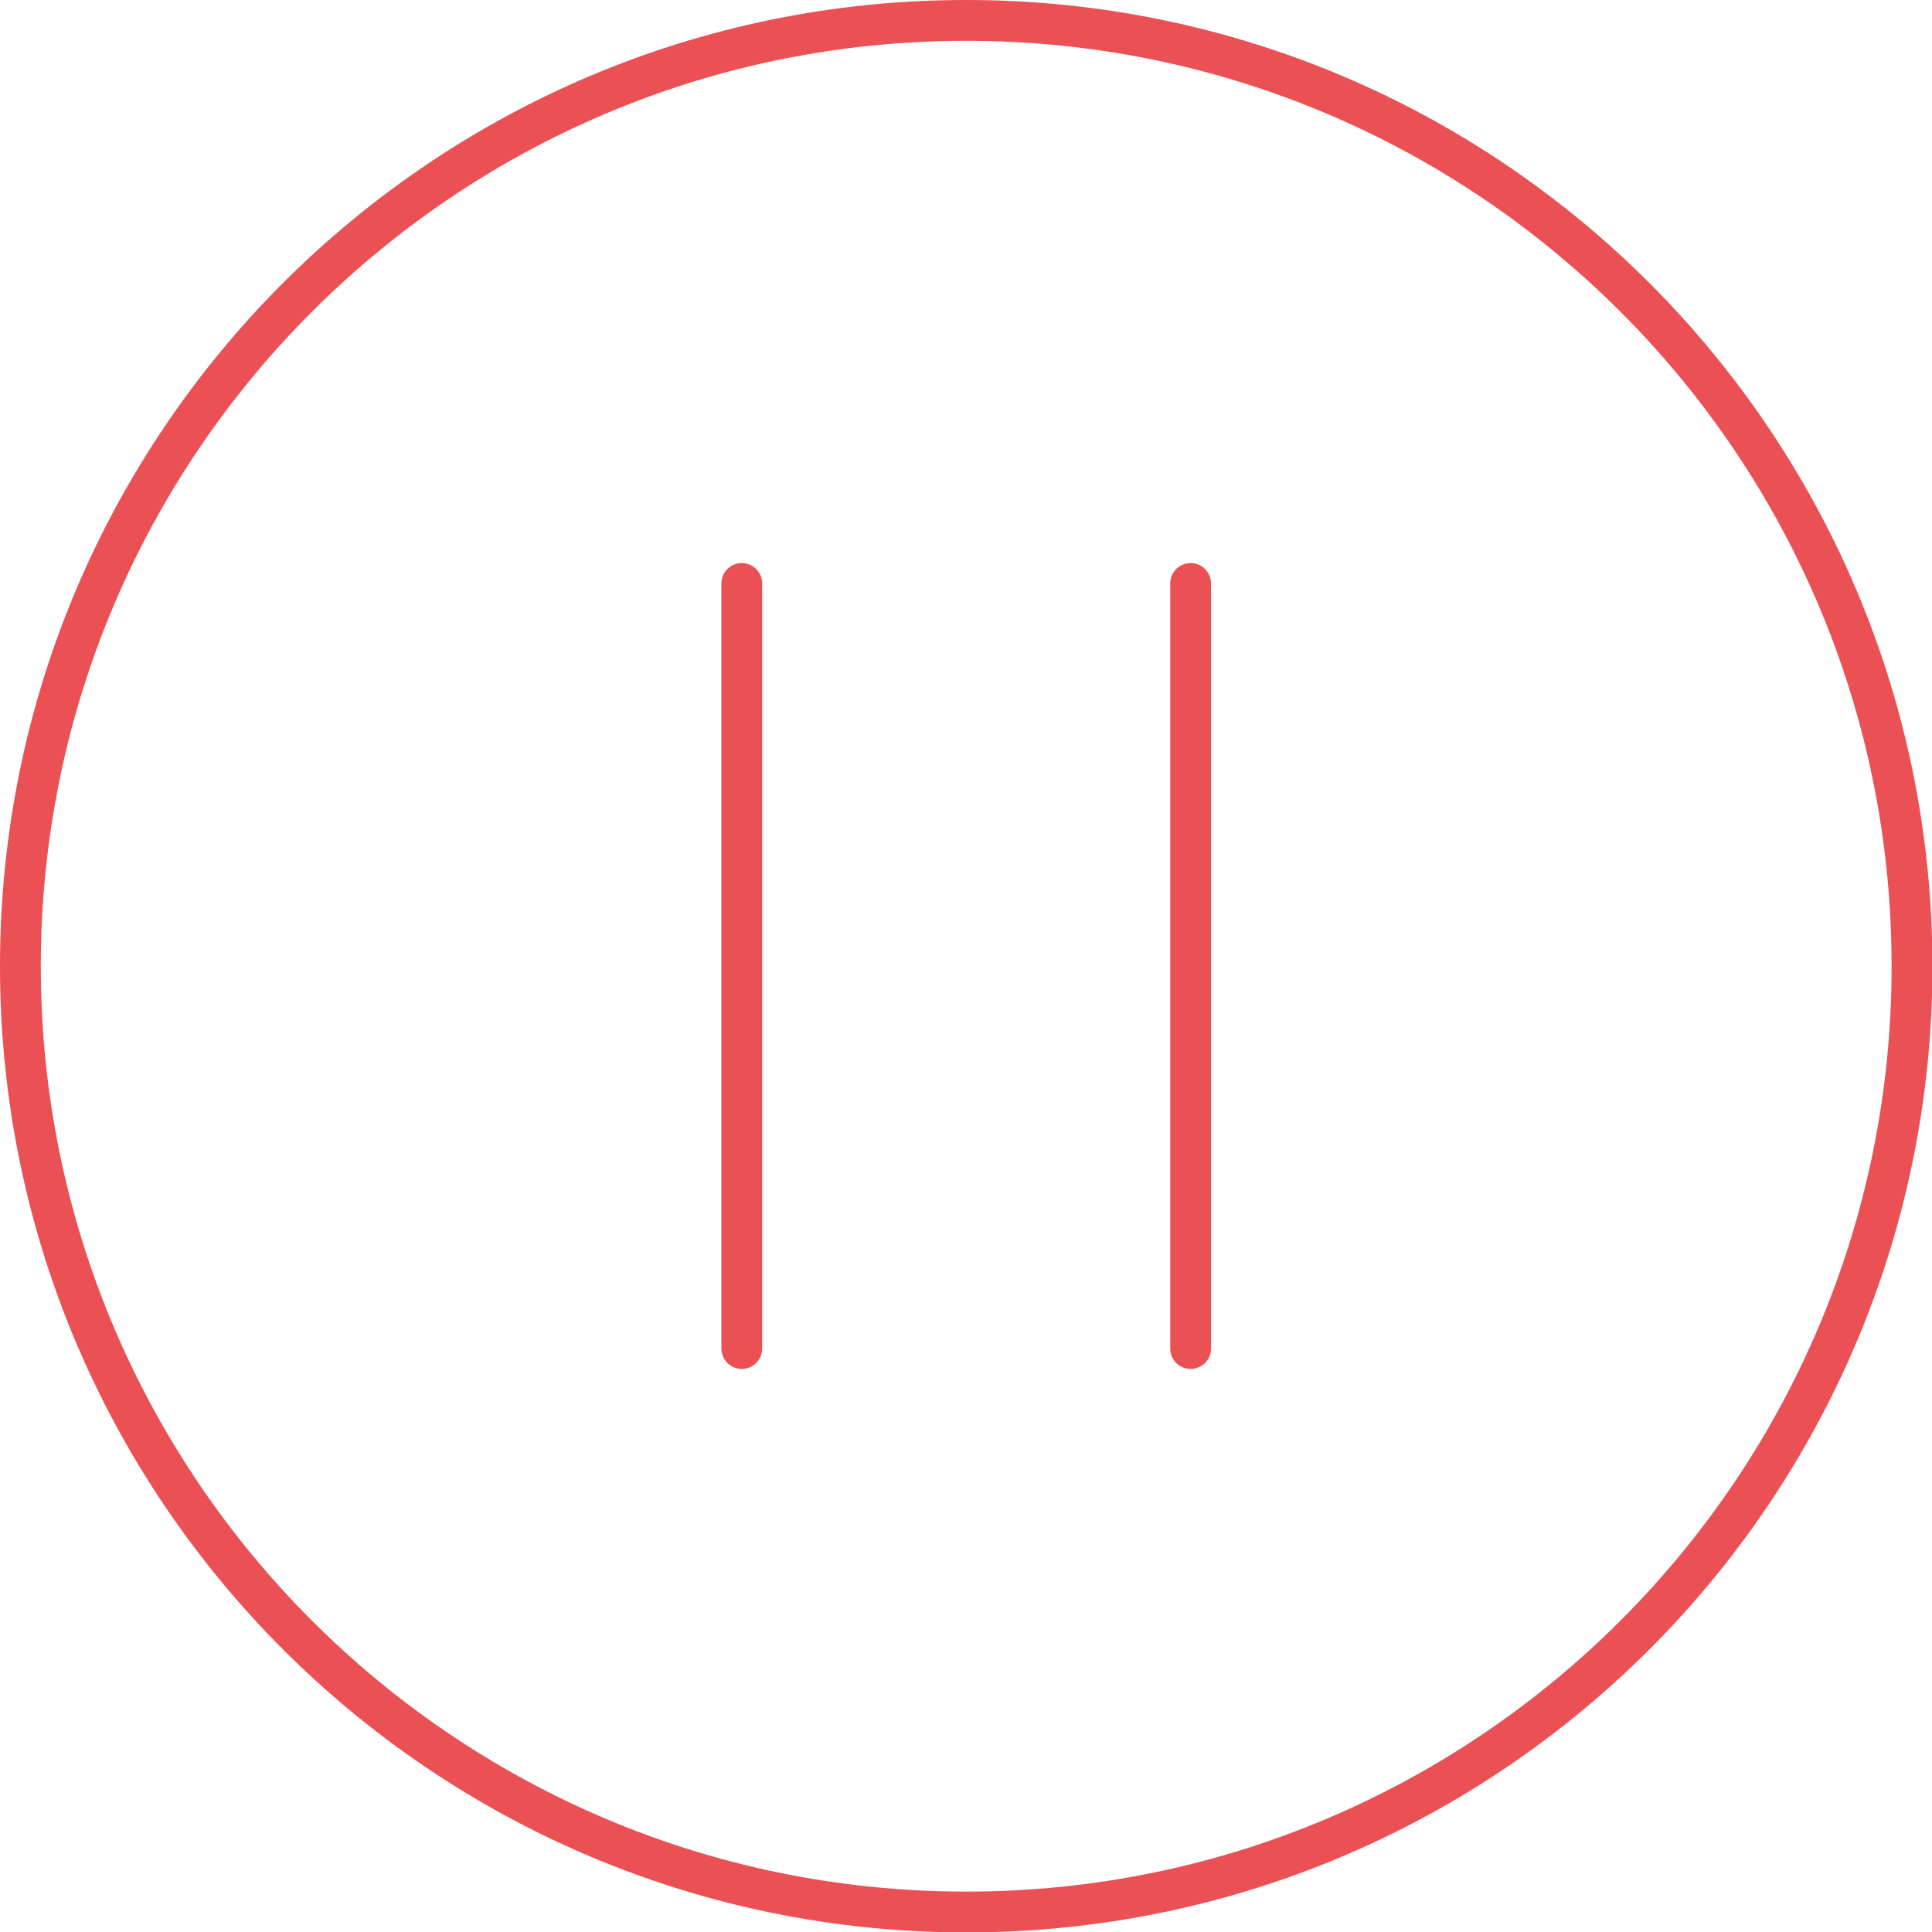
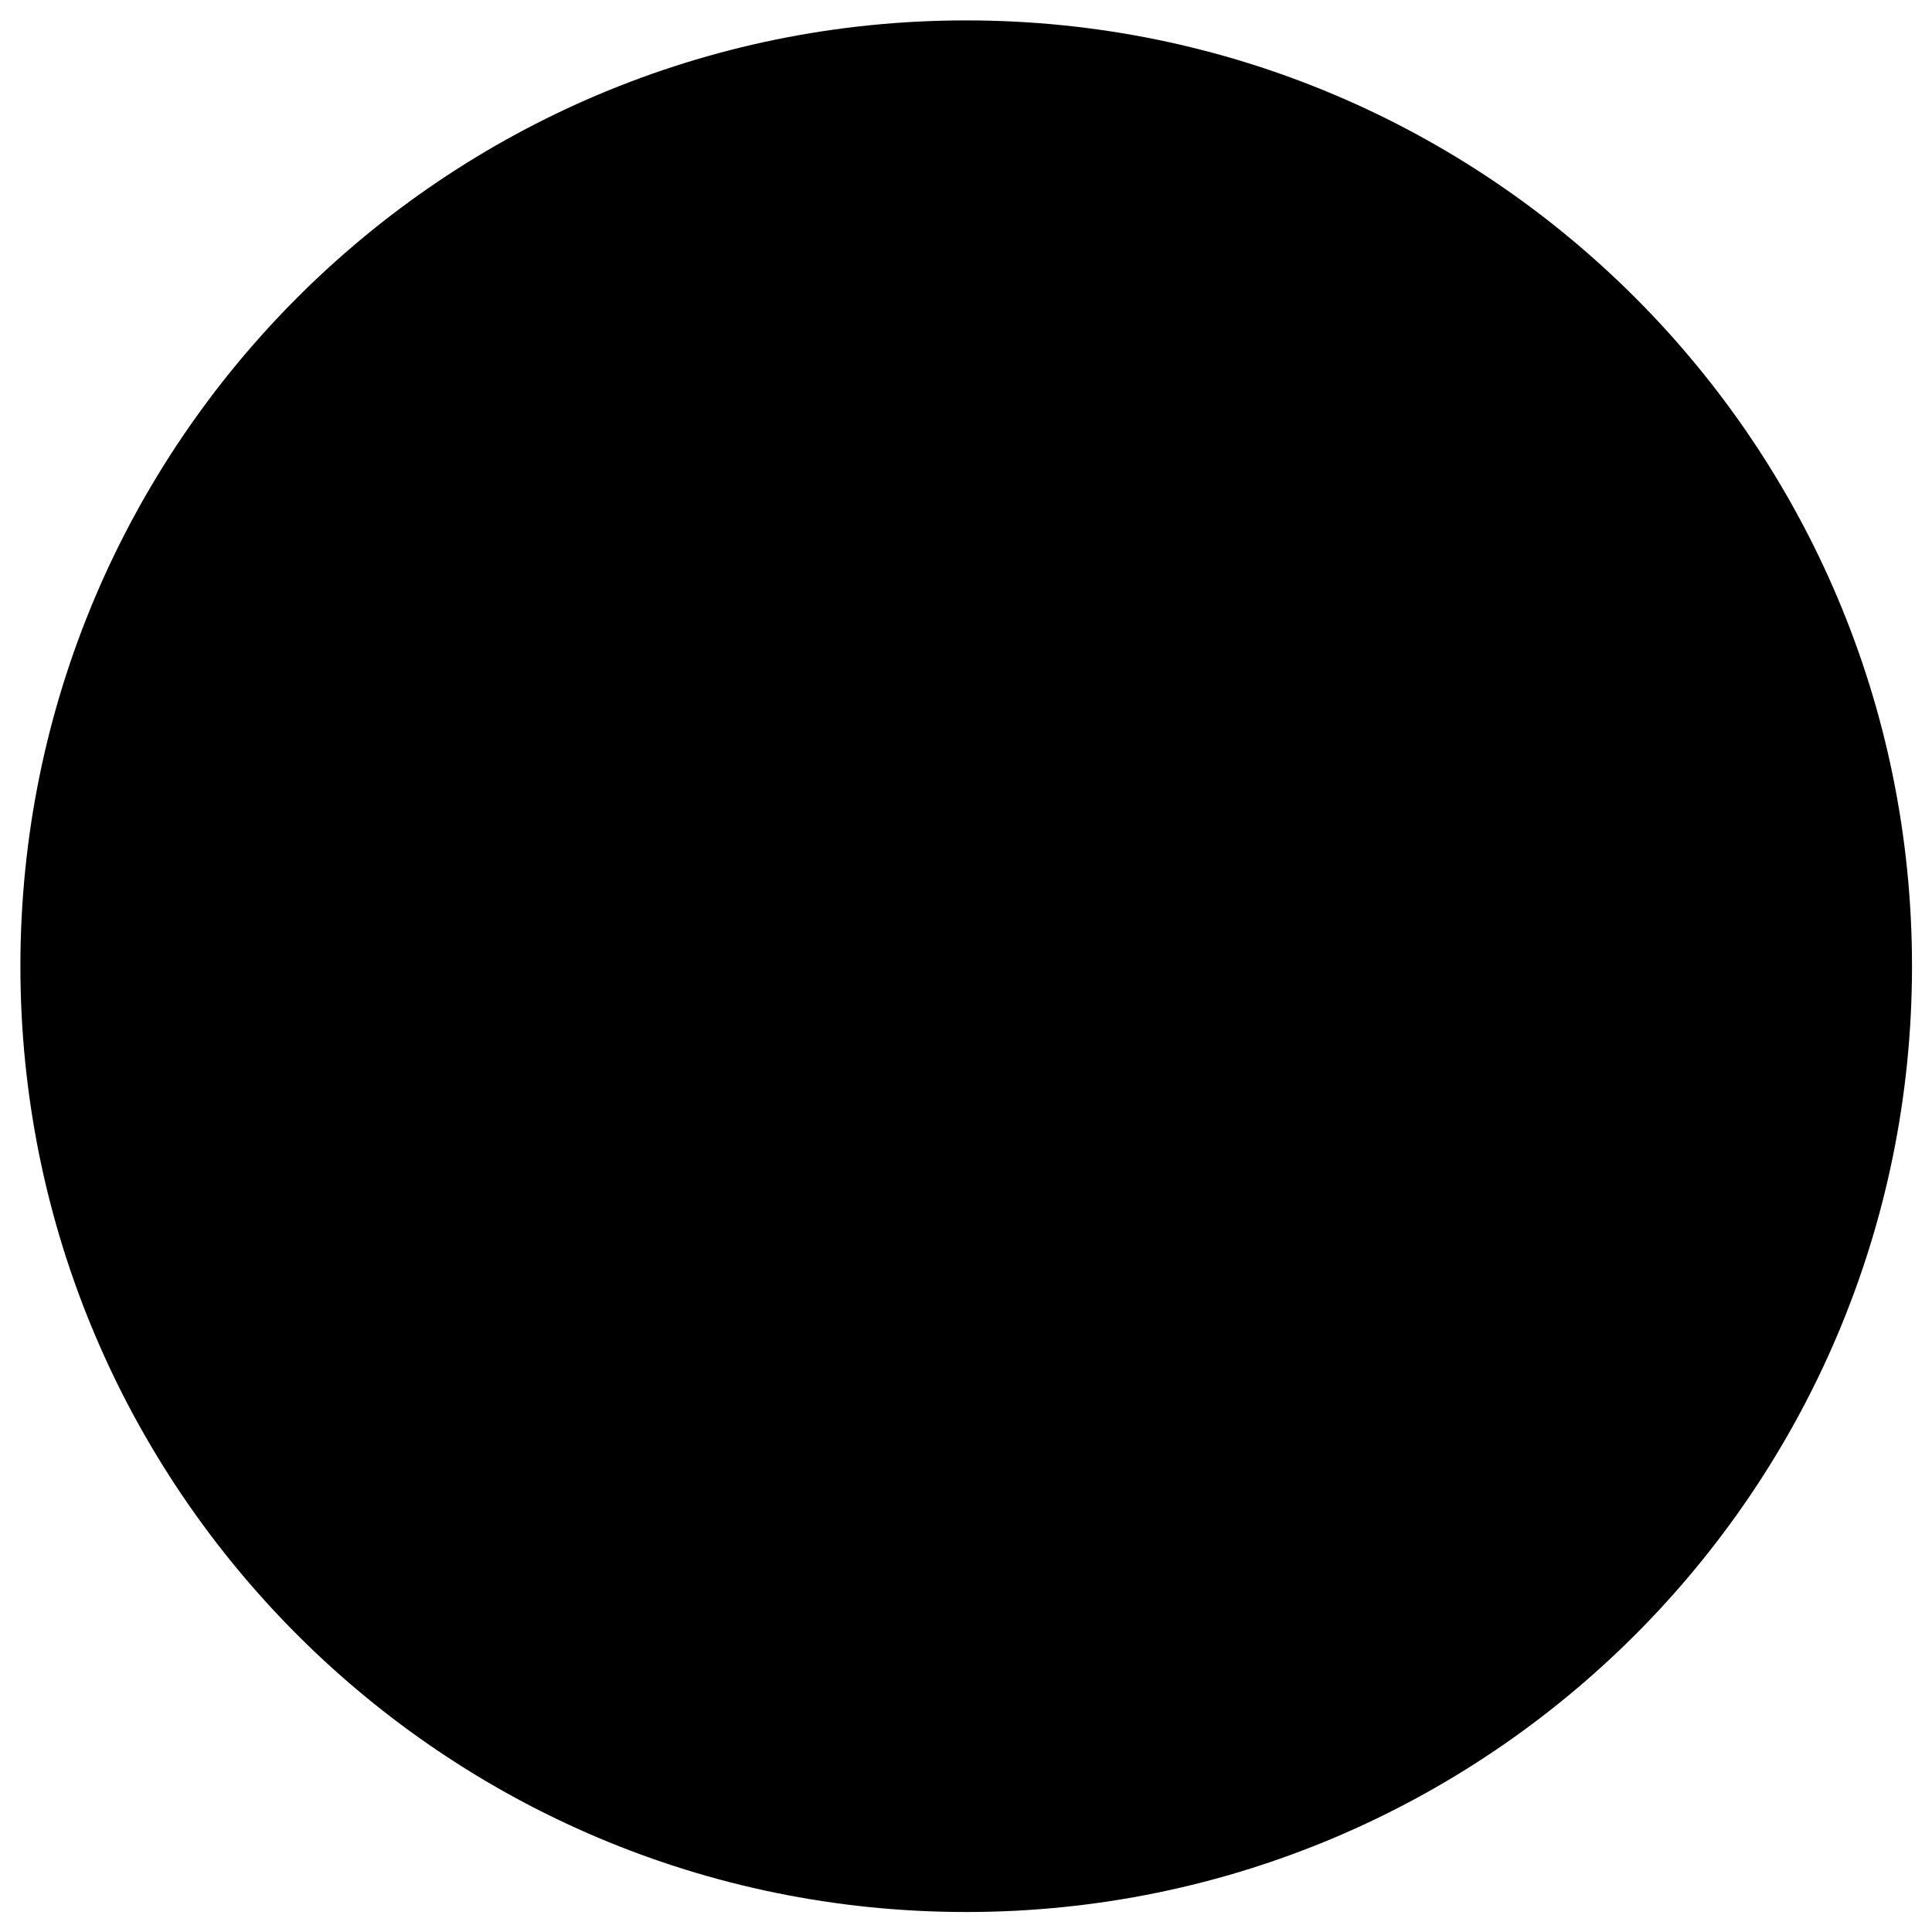
<svg xmlns="http://www.w3.org/2000/svg" id="Layer_245_copy" data-name="Layer 245 copy" viewBox="0 0 47.35 47.35">
  <defs>
-     <style>.cls-1{fill:none;stroke:#eb5054;stroke-linecap:round;stroke-linejoin:round;}</style>
+     <style>.pause-cta-disabled-icon .cls-1{fill:none;stroke:#eb5054;stroke-linecap:round;stroke-linejoin:round;}</style>
  </defs>
  <circle class="cls-1" cx="23.68" cy="23.68" r="23.18" />
  <line class="cls-1" x1="18.18" y1="14.3" x2="18.18" y2="33.05" />
  <line class="cls-1" x1="29.18" y1="14.3" x2="29.18" y2="33.05" />
</svg>
